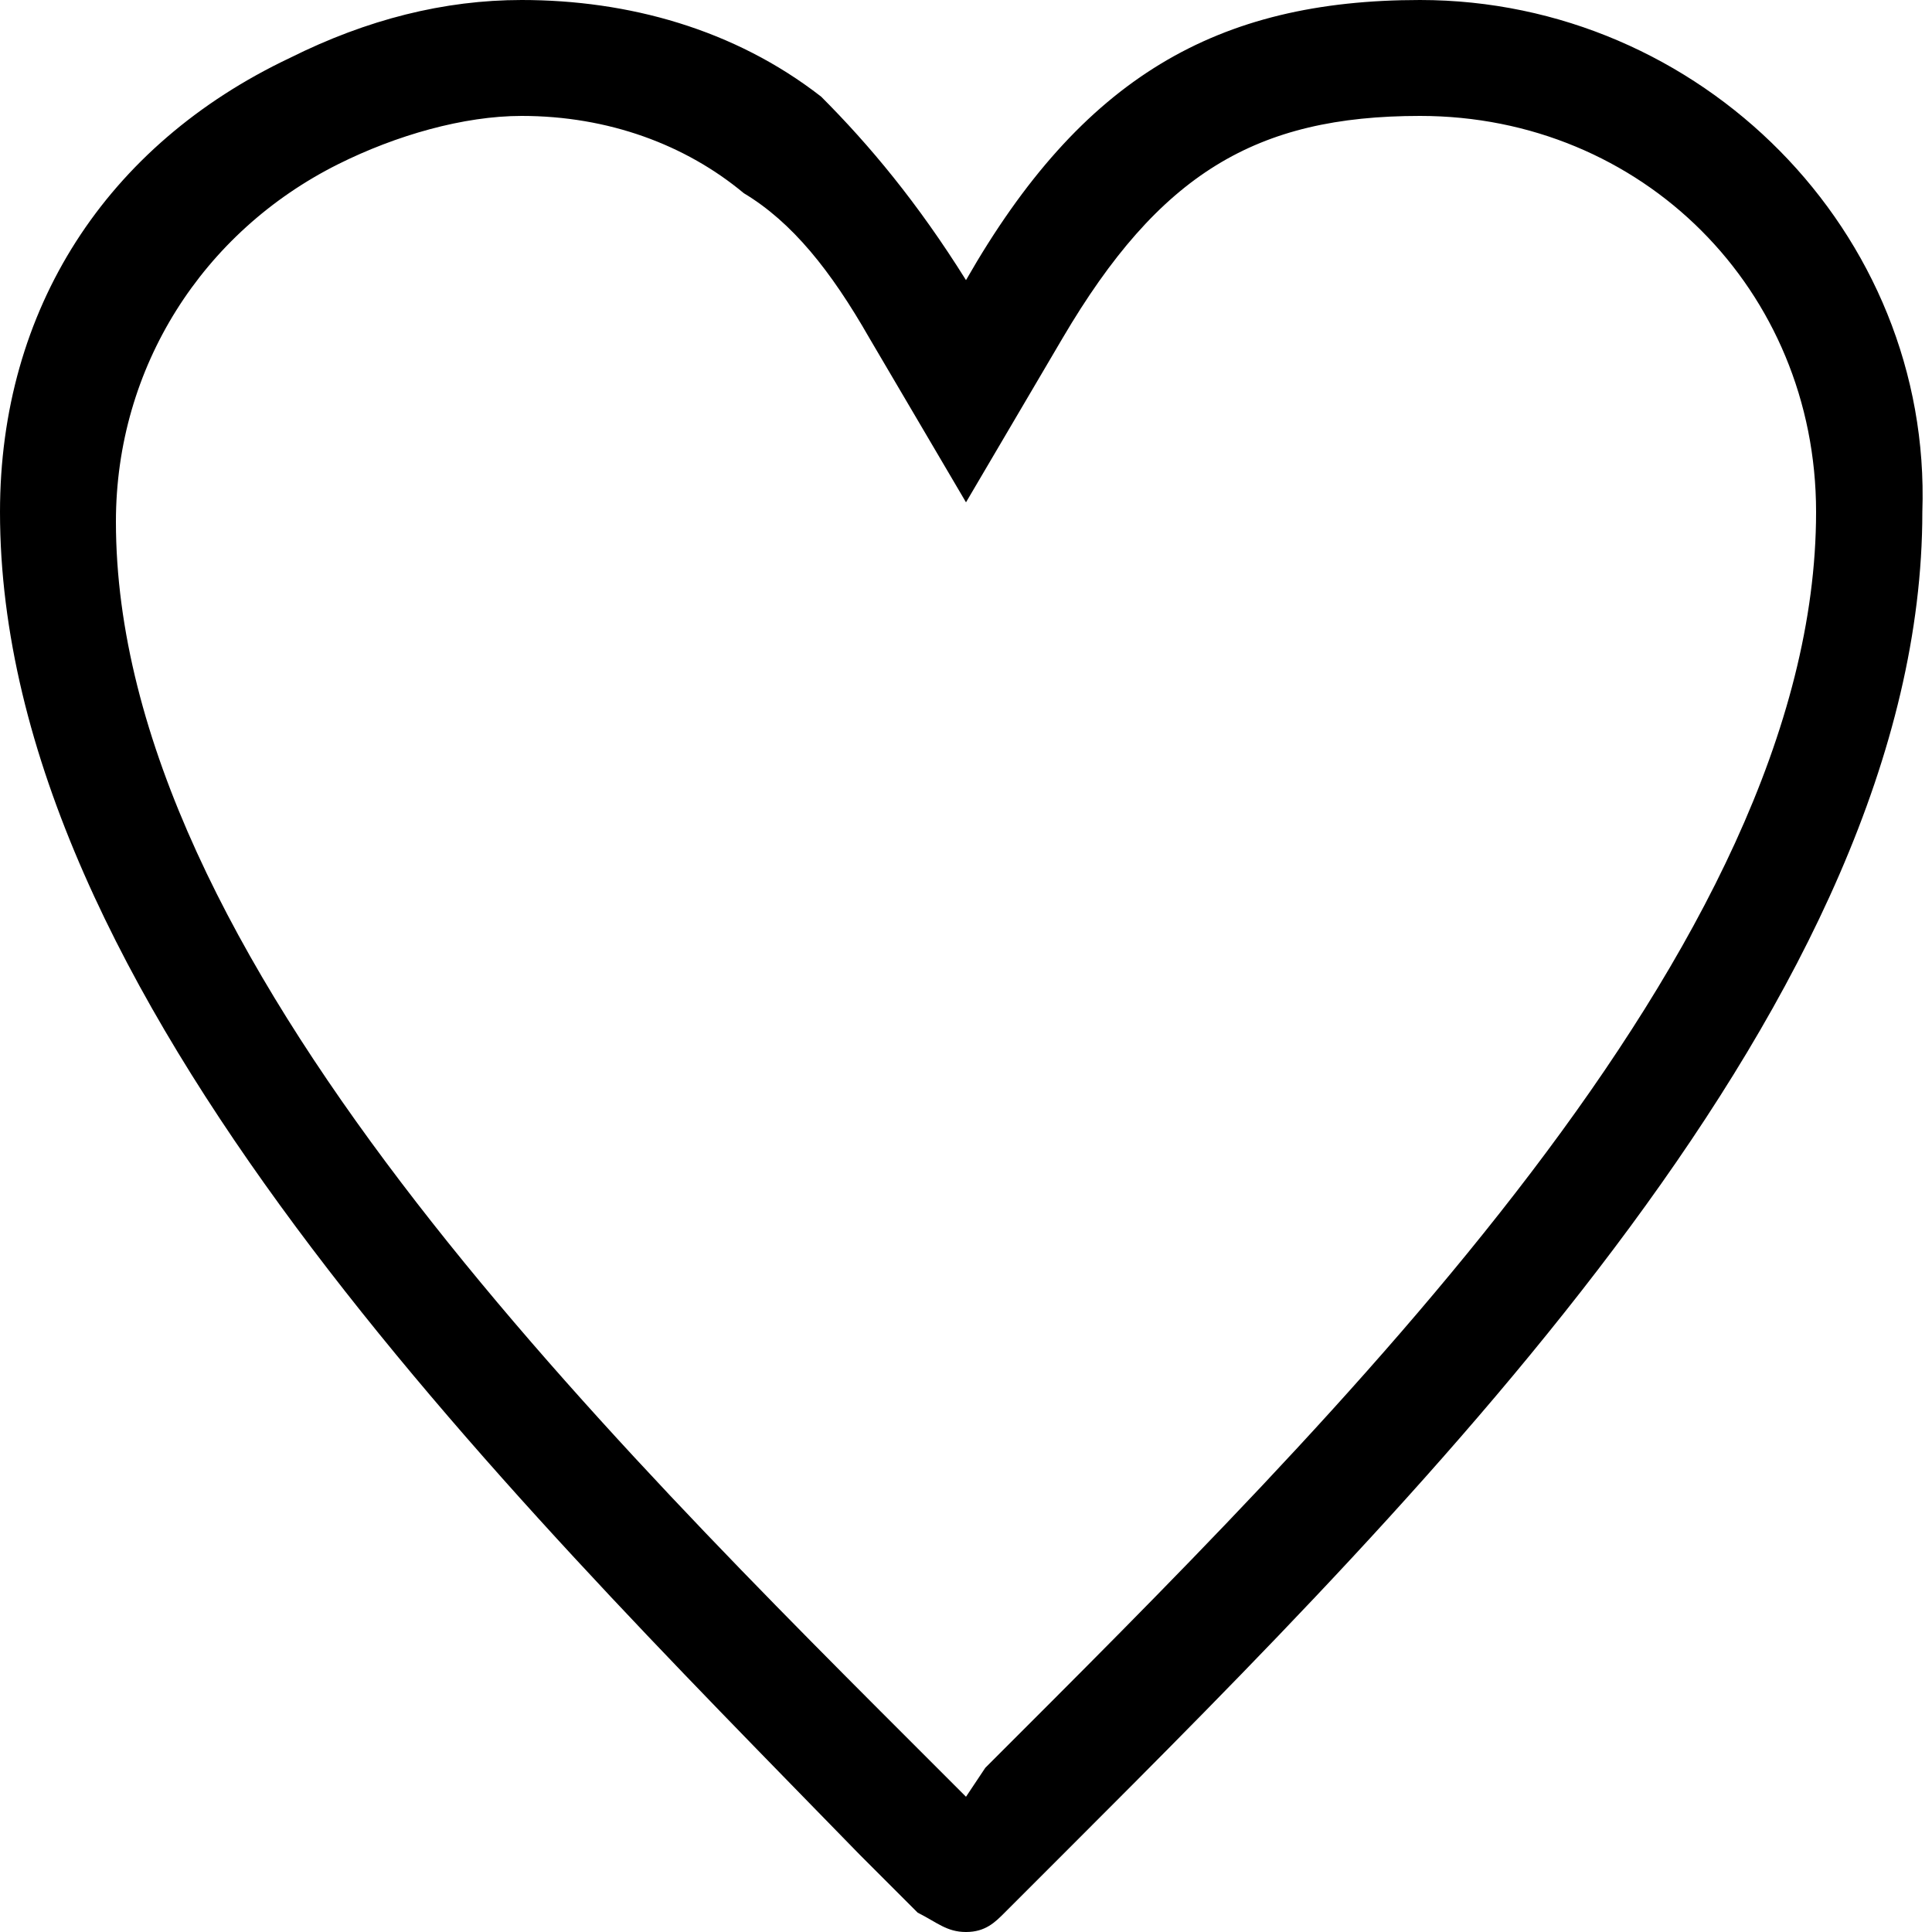
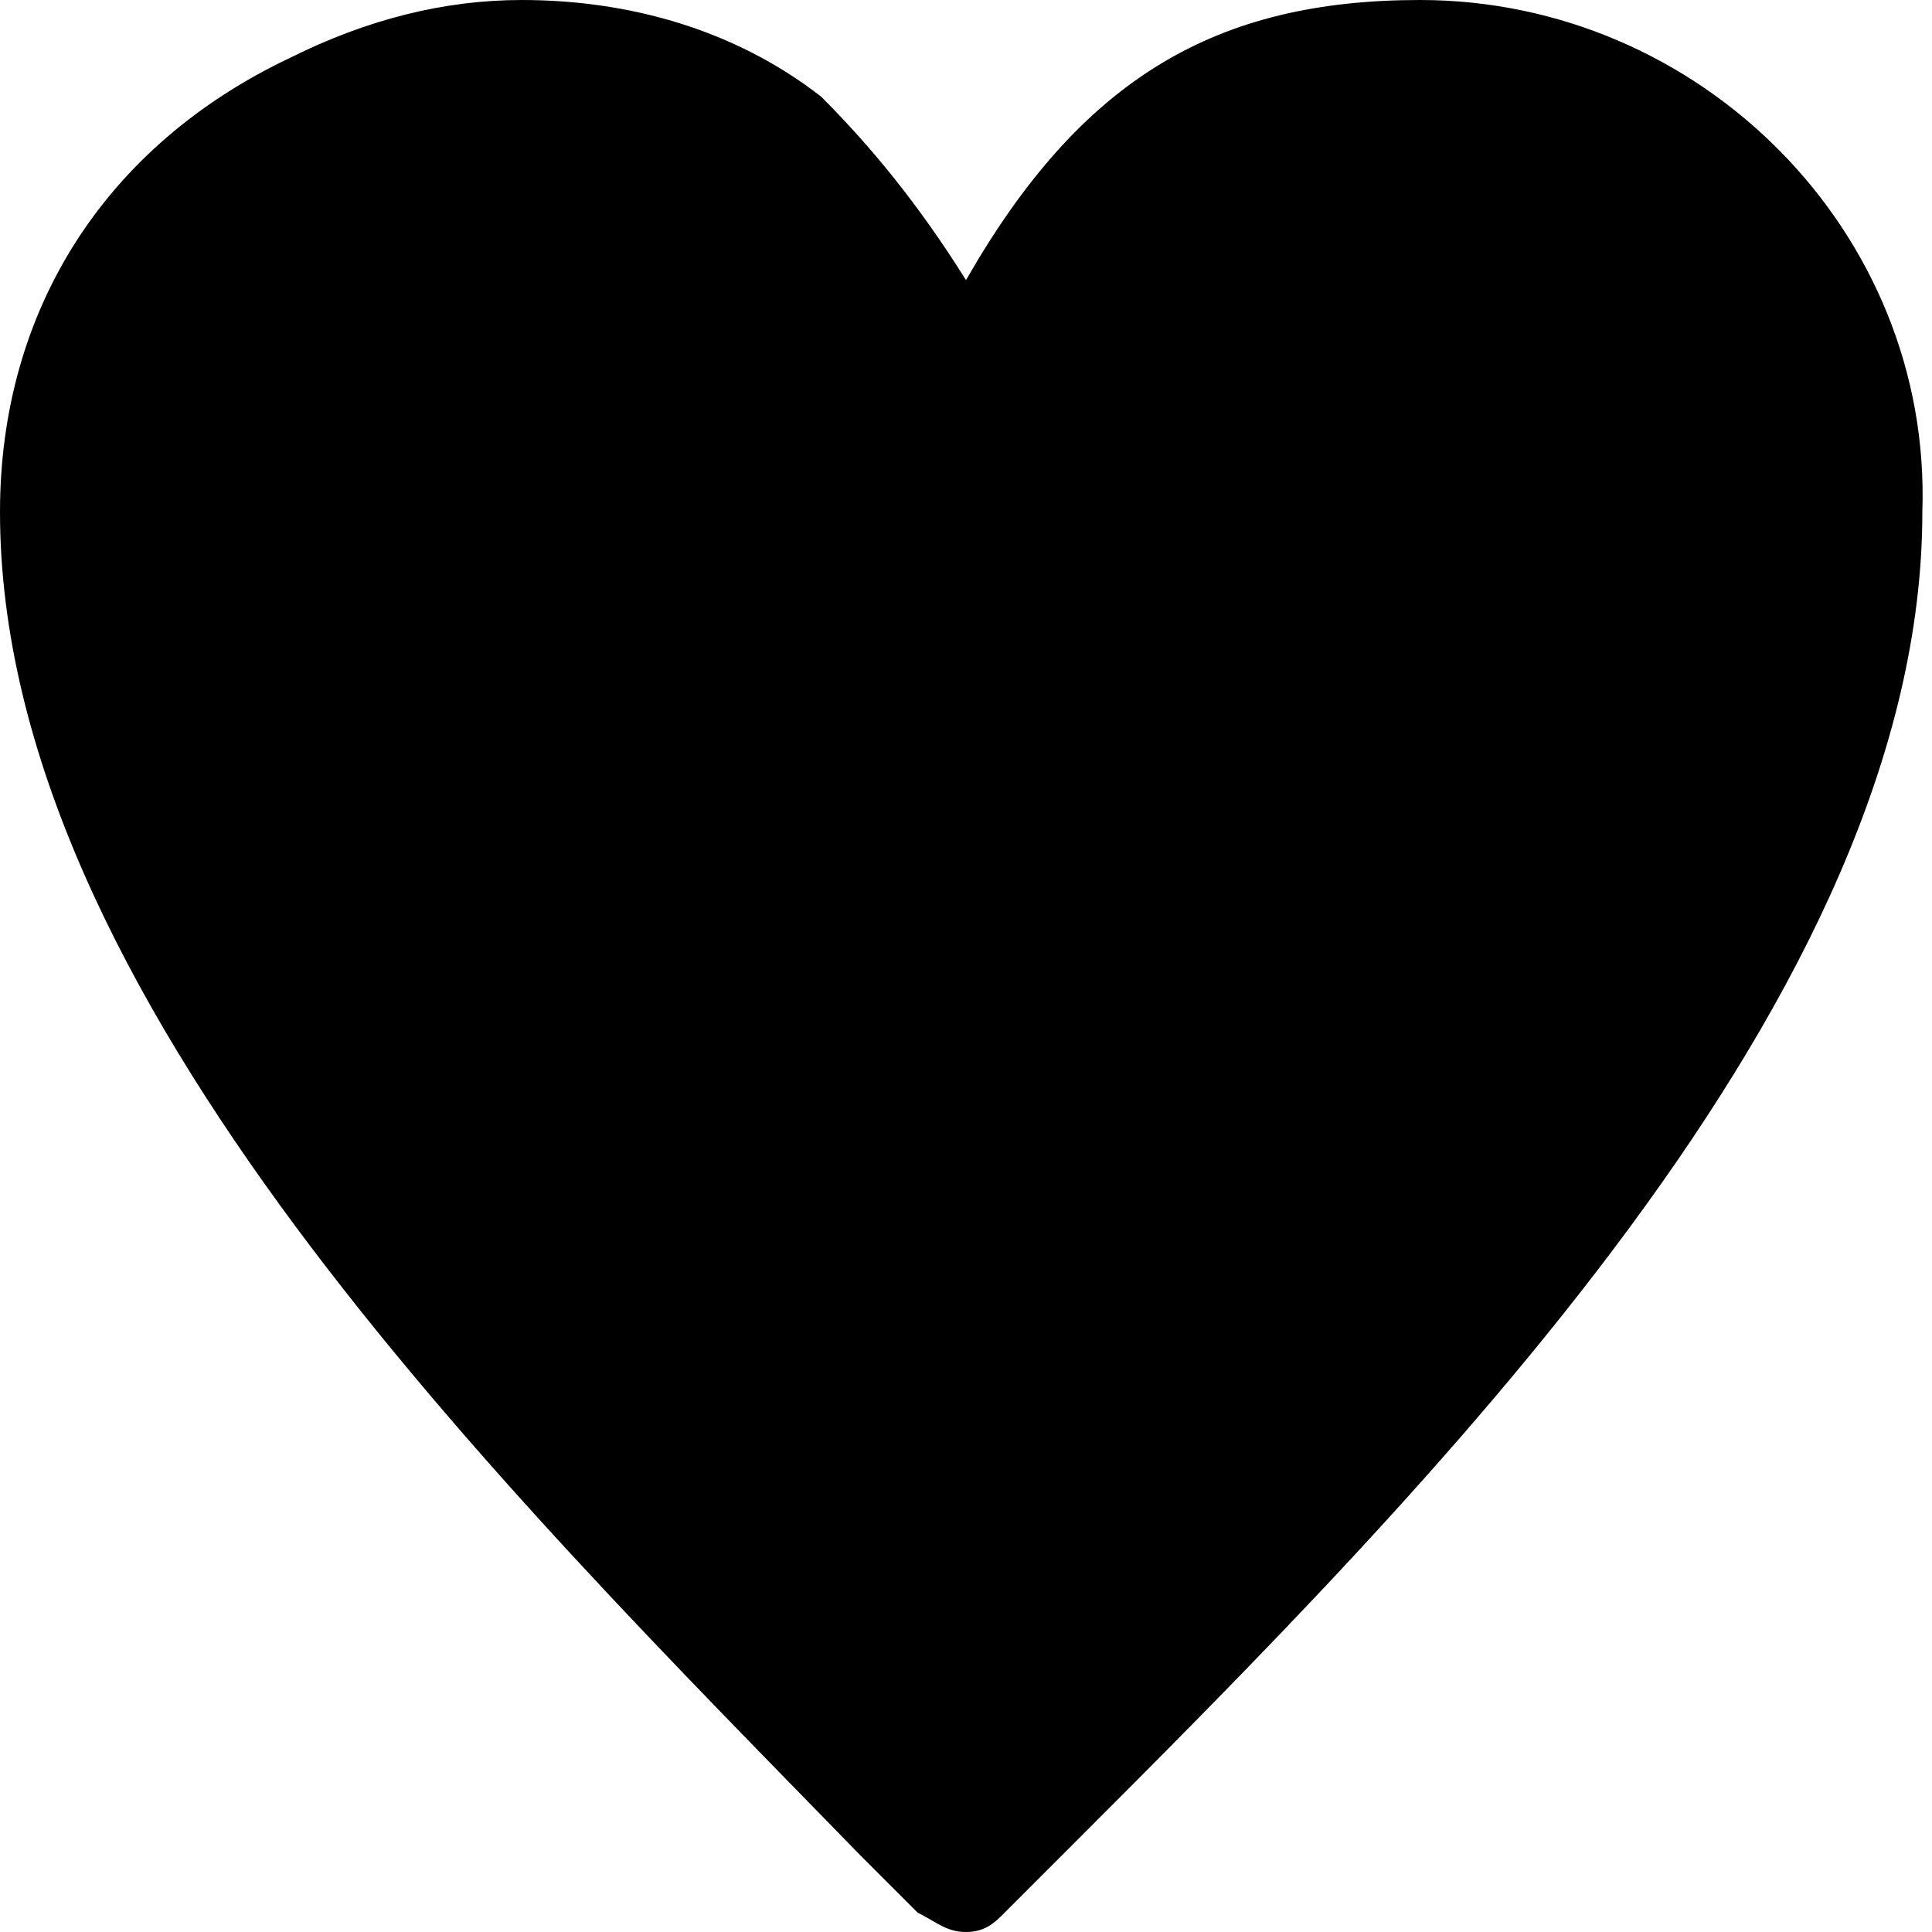
<svg xmlns="http://www.w3.org/2000/svg" version="1.1" id="Calque_1" x="0px" y="0px" viewBox="0 0 20 20" style="enable-background:new 0 0 20 20;" xml:space="preserve">
  <g>
-     <path d="M5.4,1.2c0.9,0,1.7,0.3,2.3,0.8C8.2,2.3,8.6,2.8,9,3.5l1,1.7l1-1.7c1-1.7,2-2.3,3.7-2.3c2.3,0,4.1,1.8,4.1,4.1   c0,4.5-5,9.4-8.6,13L10,18.6l-0.2-0.2c-3.6-3.6-8.6-8.5-8.6-13c0-1.6,0.9-3,2.3-3.7C4.1,1.4,4.8,1.2,5.4,1.2 M5.4,0   C4.6,0,3.8,0.2,3,0.6C1.1,1.5,0,3.2,0,5.3c0,5,5.2,10.1,8.9,13.9l0.6,0.6C9.7,19.9,9.8,20,10,20c0.2,0,0.3-0.1,0.4-0.2l0.6-0.6   c3.8-3.8,8.9-8.9,8.9-13.9C20,2.4,17.6,0,14.7,0c-2.1,0-3.5,0.8-4.7,2.9C9.5,2.1,9,1.5,8.5,1C7.6,0.3,6.5,0,5.4,0L5.4,0z" />
+     <path d="M5.4,0C4.6,0,3.8,0.2,3,0.6C1.1,1.5,0,3.2,0,5.3c0,5,5.2,10.1,8.9,13.9l0.6,0.6C9.7,19.9,9.8,20,10,20   c0.2,0,0.3-0.1,0.4-0.2l0.6-0.6c3.8-3.8,8.9-8.9,8.9-13.9C20,2.4,17.6,0,14.7,0c-2.1,0-3.5,0.8-4.7,2.9C9.5,2.1,9,1.5,8.5,1   C7.6,0.3,6.5,0,5.4,0L5.4,0z" />
  </g>
</svg>
